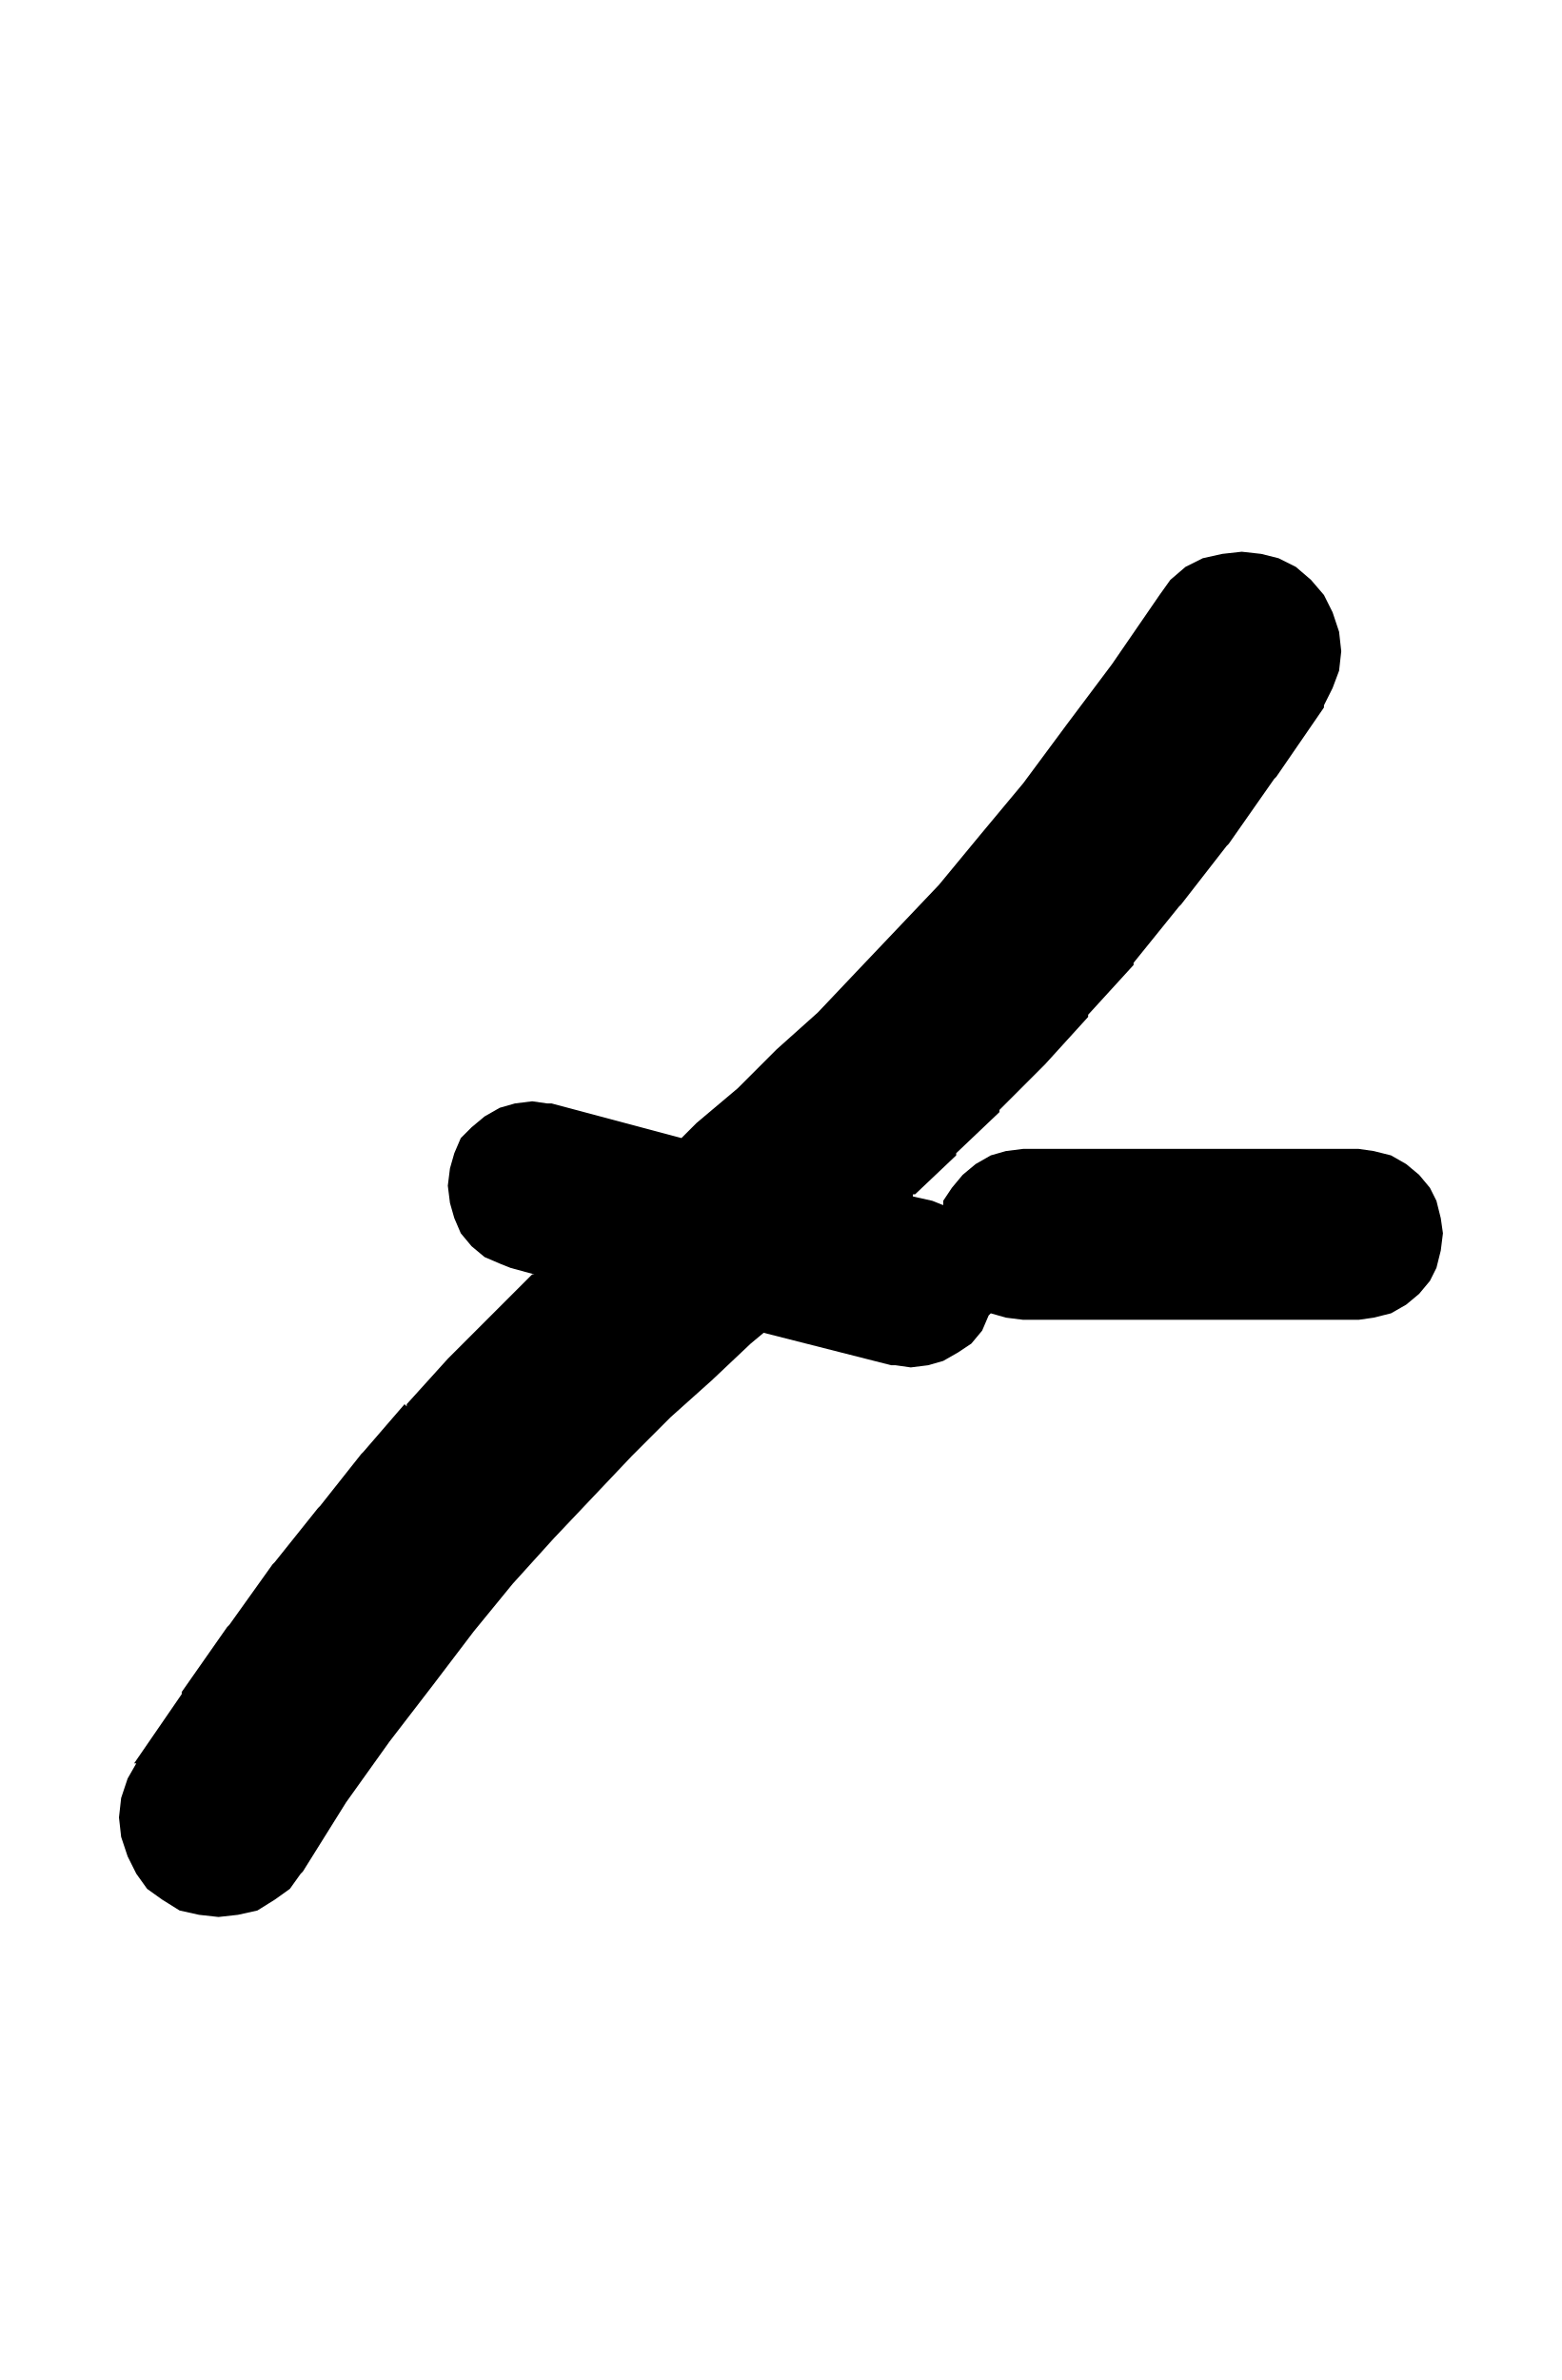
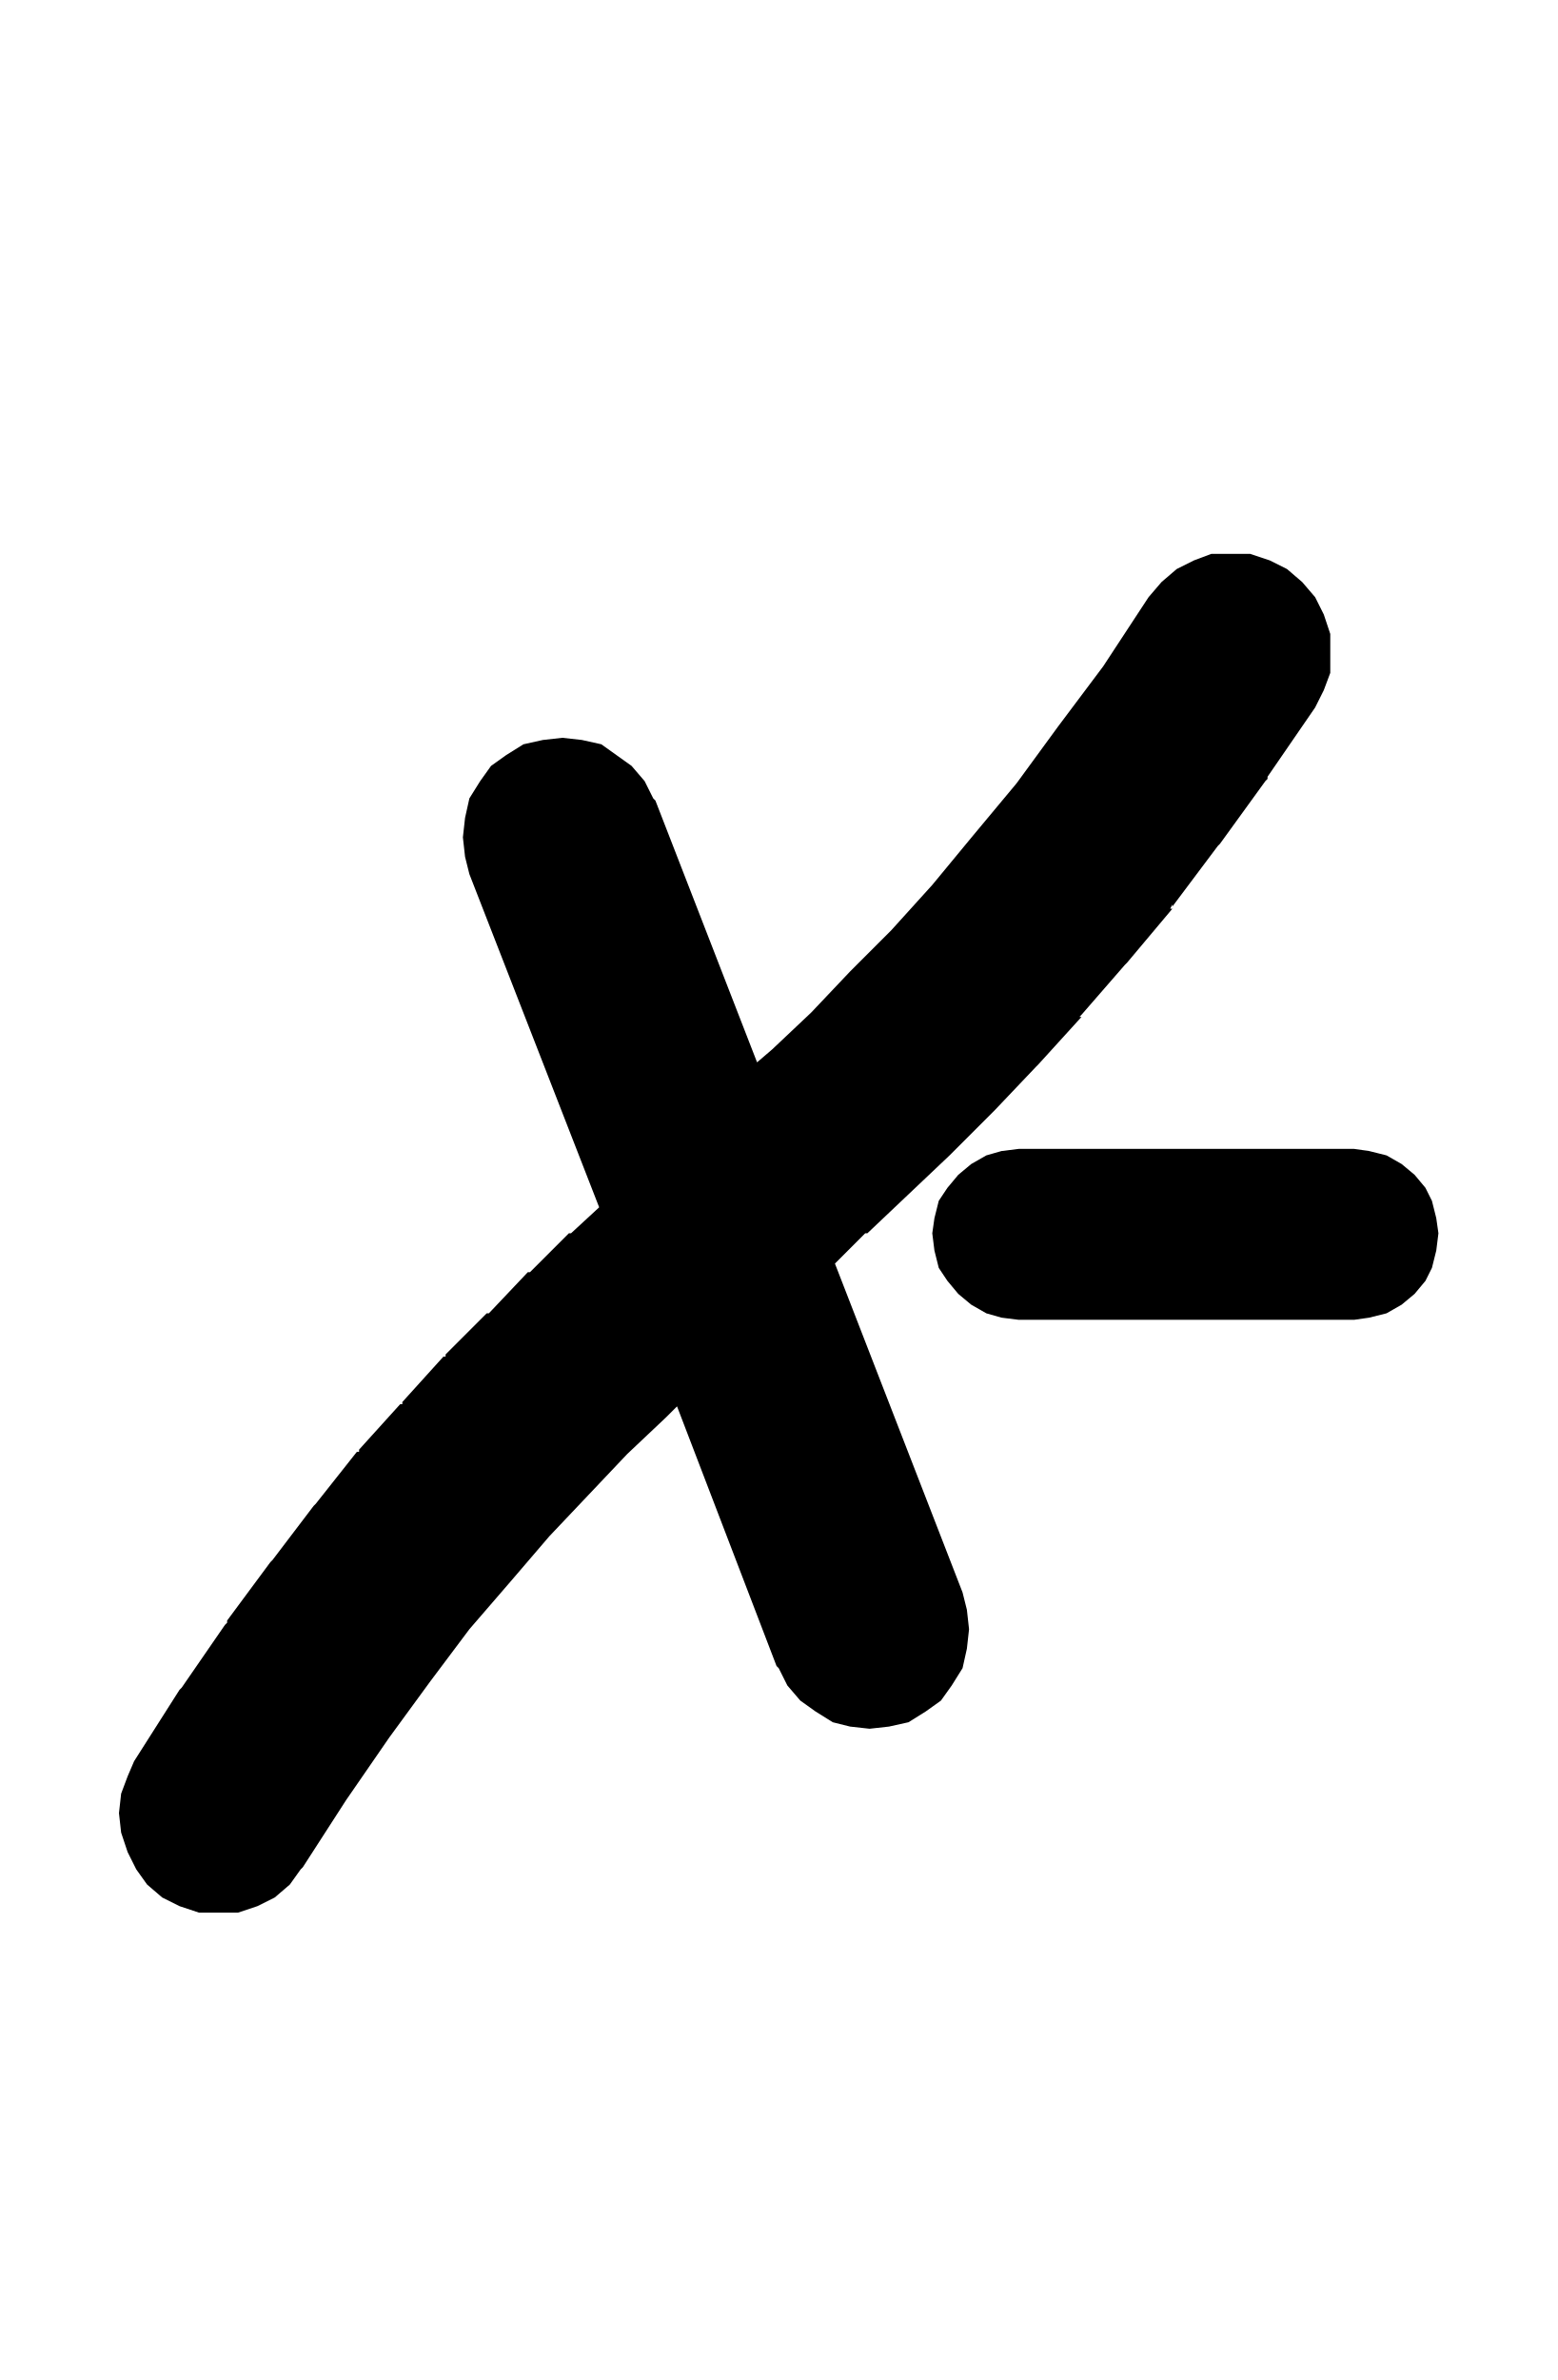
- <svg xmlns="http://www.w3.org/2000/svg" viewBox="0 -900 722 1100">
-   <path transform="scale(1,-1)" fill="currentColor" d="M62 85 84 117V118L105 148L106 149L126 177L127 178L147 203L148 204L167 228L168 229L187 251L188 250V251L207 272L208 273L227 292L228 293L246 311H247L236 314L231 316L224 319L218 324L213 330L210 337L208 344L207 352L208 360L210 367L213 374L218 379L224 384L231 388L238 390L246 391L253 390H255L315 374L322 381L341 397L359 415L378 432L396 451L415 471L434 491L453 514L473 538L493 565L514 593L536 625L541 632L548 638L556 642L565 644L574 645L583 644L591 642L599 638L606 632L612 625L616 617L619 608L620 599L619 590L616 582L612 574V573L590 541L589 540L568 510L567 509L546 482L545 481L524 455V454L503 431V430L483 408L482 407L462 387V386L442 367V366L423 348H422V347L431 345L436 343V345L440 351L445 357L451 362L458 366L465 368L473 369H628L635 368L643 366L650 362L656 357L661 351L664 345L666 337L667 330L666 322L664 314L661 308L656 302L650 297L643 293L635 291L628 290H473L465 291L458 293L457 292L454 285L449 279L443 275L436 271L429 269L421 268L414 269H412L353 284L347 279L329 262L310 245L292 227L274 208L256 189L237 168L219 146L200 121L180 95L160 67L140 35L139 34L134 27L127 22L119 17L110 15L101 14L92 15L83 17L75 22L68 27L63 34L59 42L56 51L55 60L56 69L59 78L63 85Z" />
+ <svg xmlns="http://www.w3.org/2000/svg" viewBox="0 -900 720 1100">
+   <path transform="scale(1,-1)" fill="currentColor" d="M62 86 83 119 84 120 104 149 105 150V151L125 178L126 179L145 204L146 205L165 229H166V230L185 251H186V252L205 273H206V274L225 293H226L244 312H245L263 330H264L277 342L217 496L215 504L214 513L215 522L217 531L222 539L227 546L234 551L242 556L251 558L260 559L269 558L278 556L285 551L292 546L298 539L302 531L303 530L350 409L357 415L375 432L393 451L412 470L431 491L450 514L470 538L489 564L510 592L531 624L537 631L544 637L552 641L560 644H569H578L587 641L595 637L602 631L608 624L612 616L615 607V598V589L612 581L608 573L586 541V540L585 539L564 510L563 509L542 481V482L541 480H542L521 455L520 454L500 431L499 430H500L480 408L479 407L460 387L459 386L440 367L439 366L420 348H419H420L401 330H400L386 316L445 164L447 156L448 147L447 138L445 129L440 121L435 114L428 109L420 104L411 102L402 101L393 102L385 104L377 109L370 114L364 121L360 129L359 130L313 250L308 245L290 228L272 209L254 190L236 169L217 147L199 123L180 97L160 68L140 37L139 36L134 29L127 23L119 19L110 16H101H92L83 19L75 23L68 29L63 36L59 44L56 53L55 62L56 71L59 79ZM665 330 664 322 662 314 659 308 654 302 648 297 641 293 633 291 626 290H471L463 291L456 293L449 297L443 302L438 308L434 314L432 322L431 330L432 337L434 345L438 351L443 357L449 362L456 366L463 368L471 369H626L633 368L641 366L648 362L654 357L659 351L662 345L664 337Z" />
</svg>
